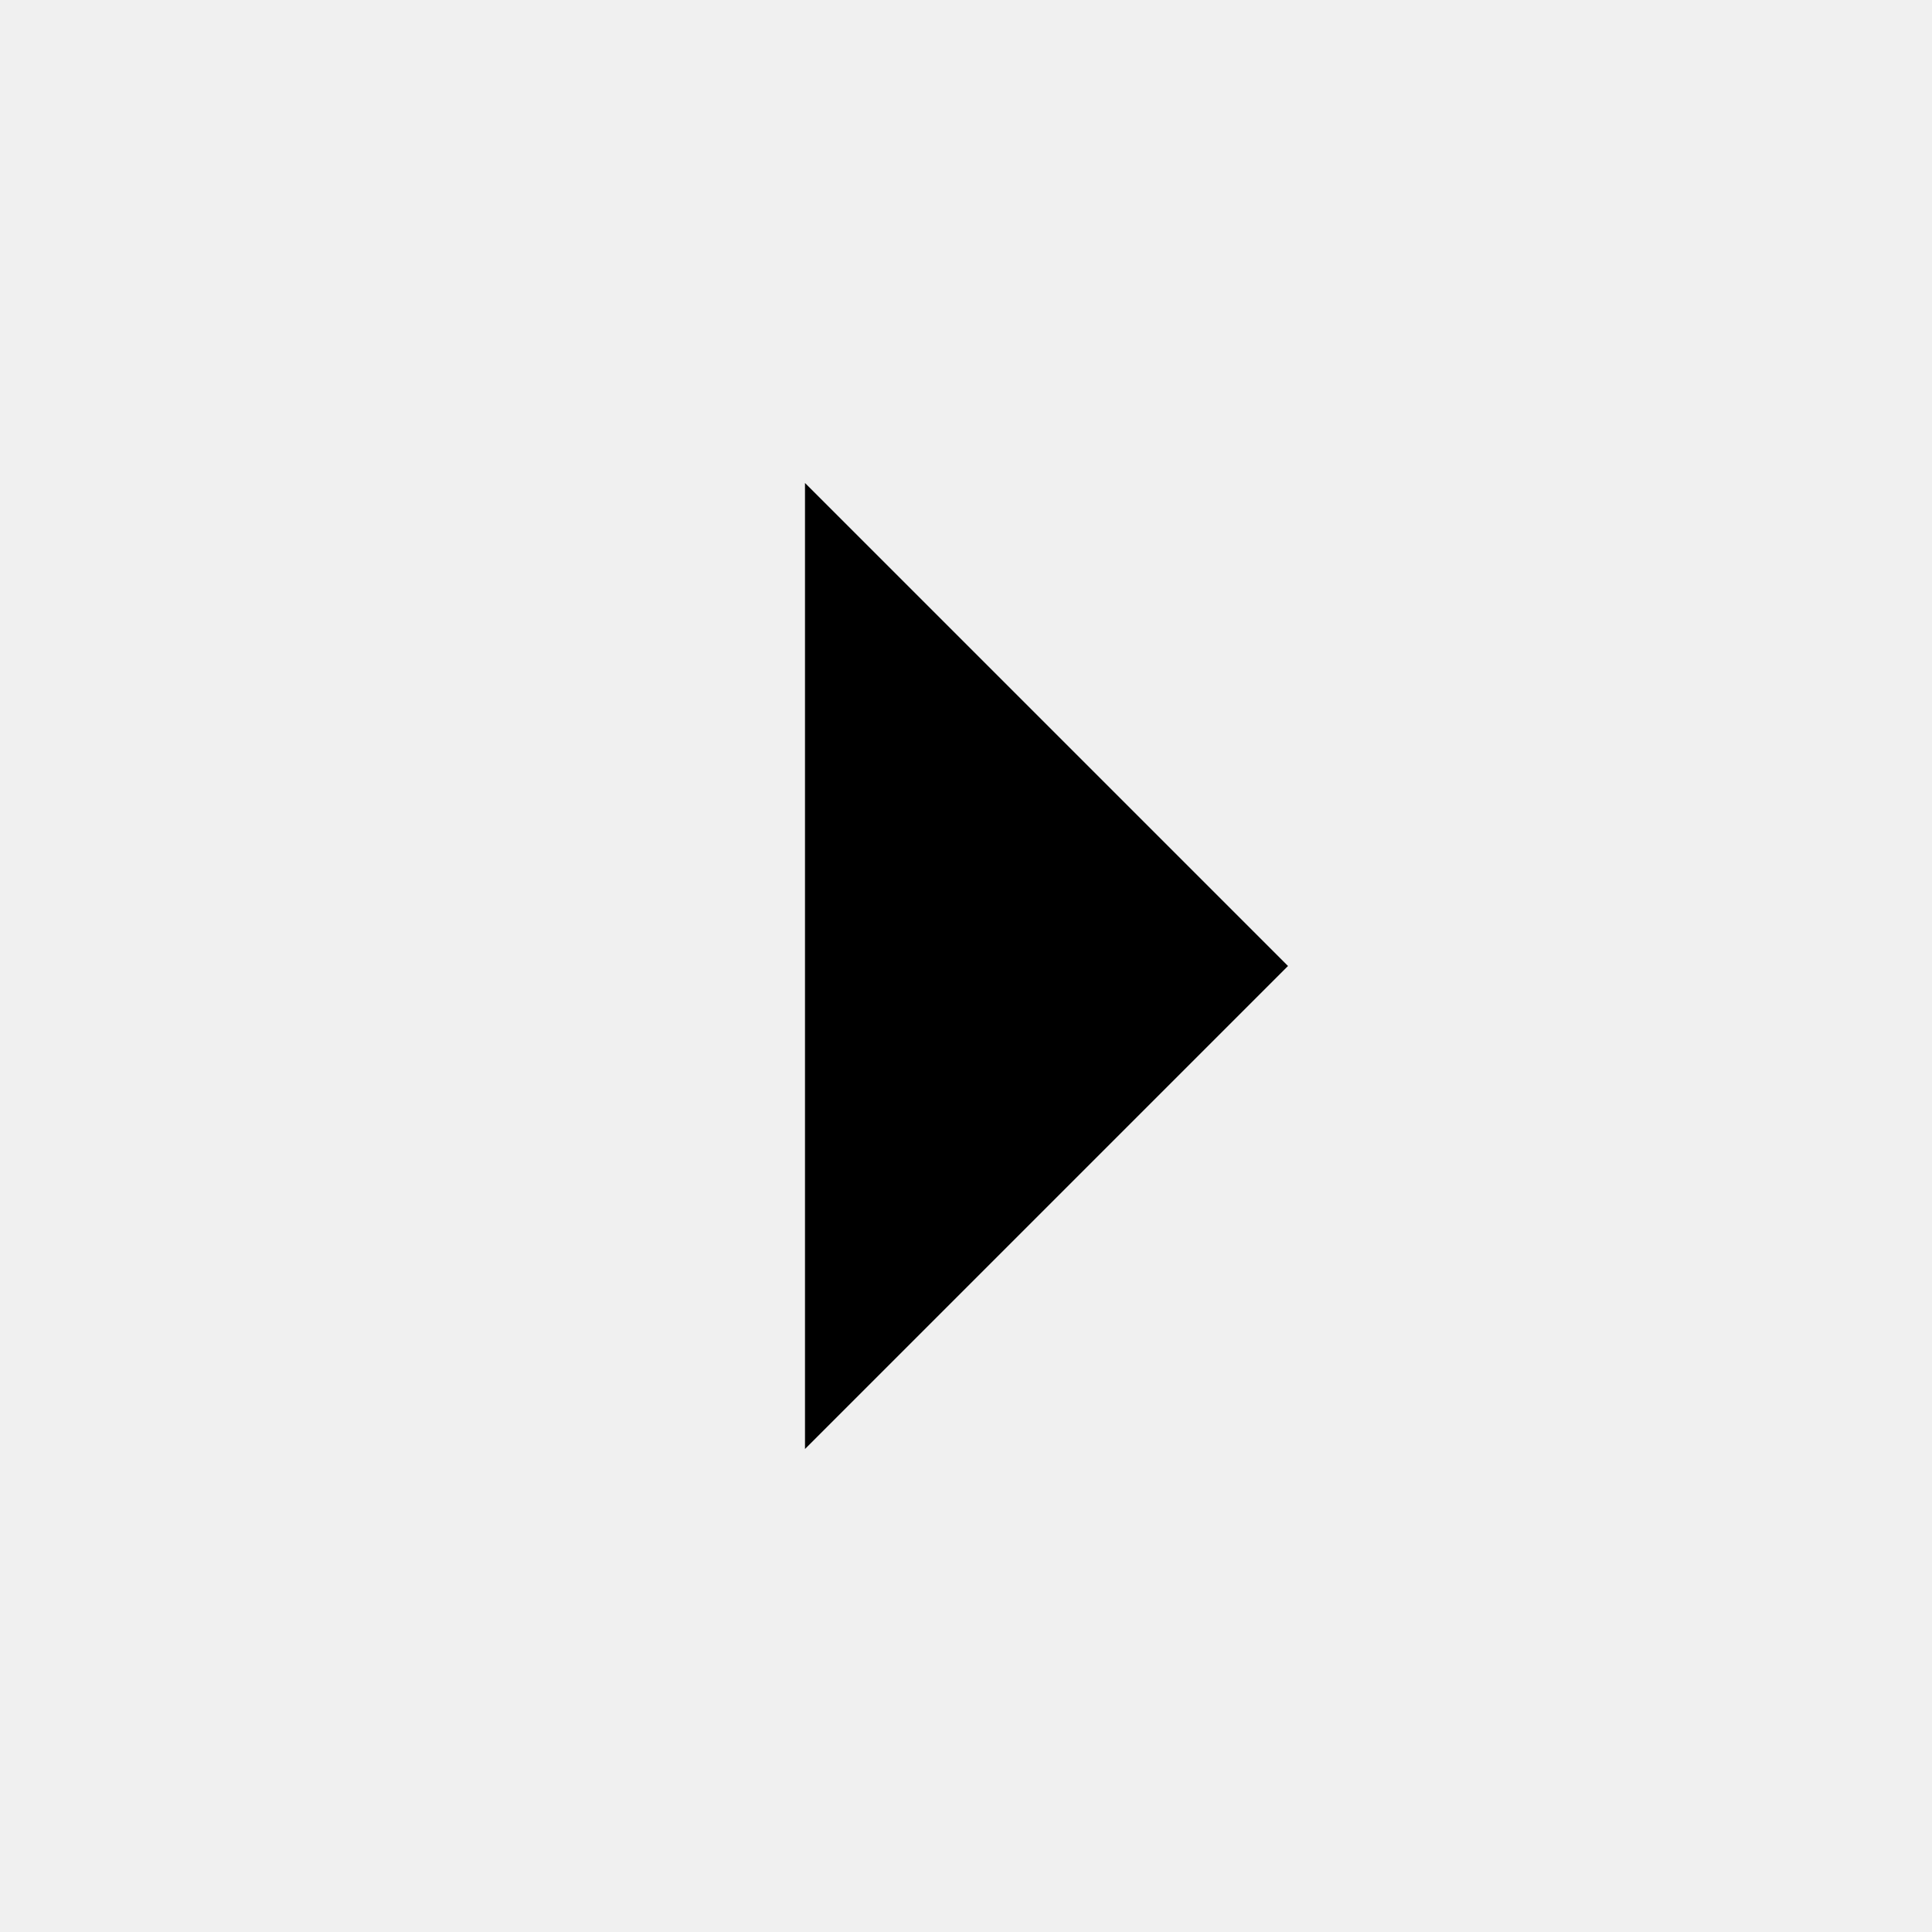
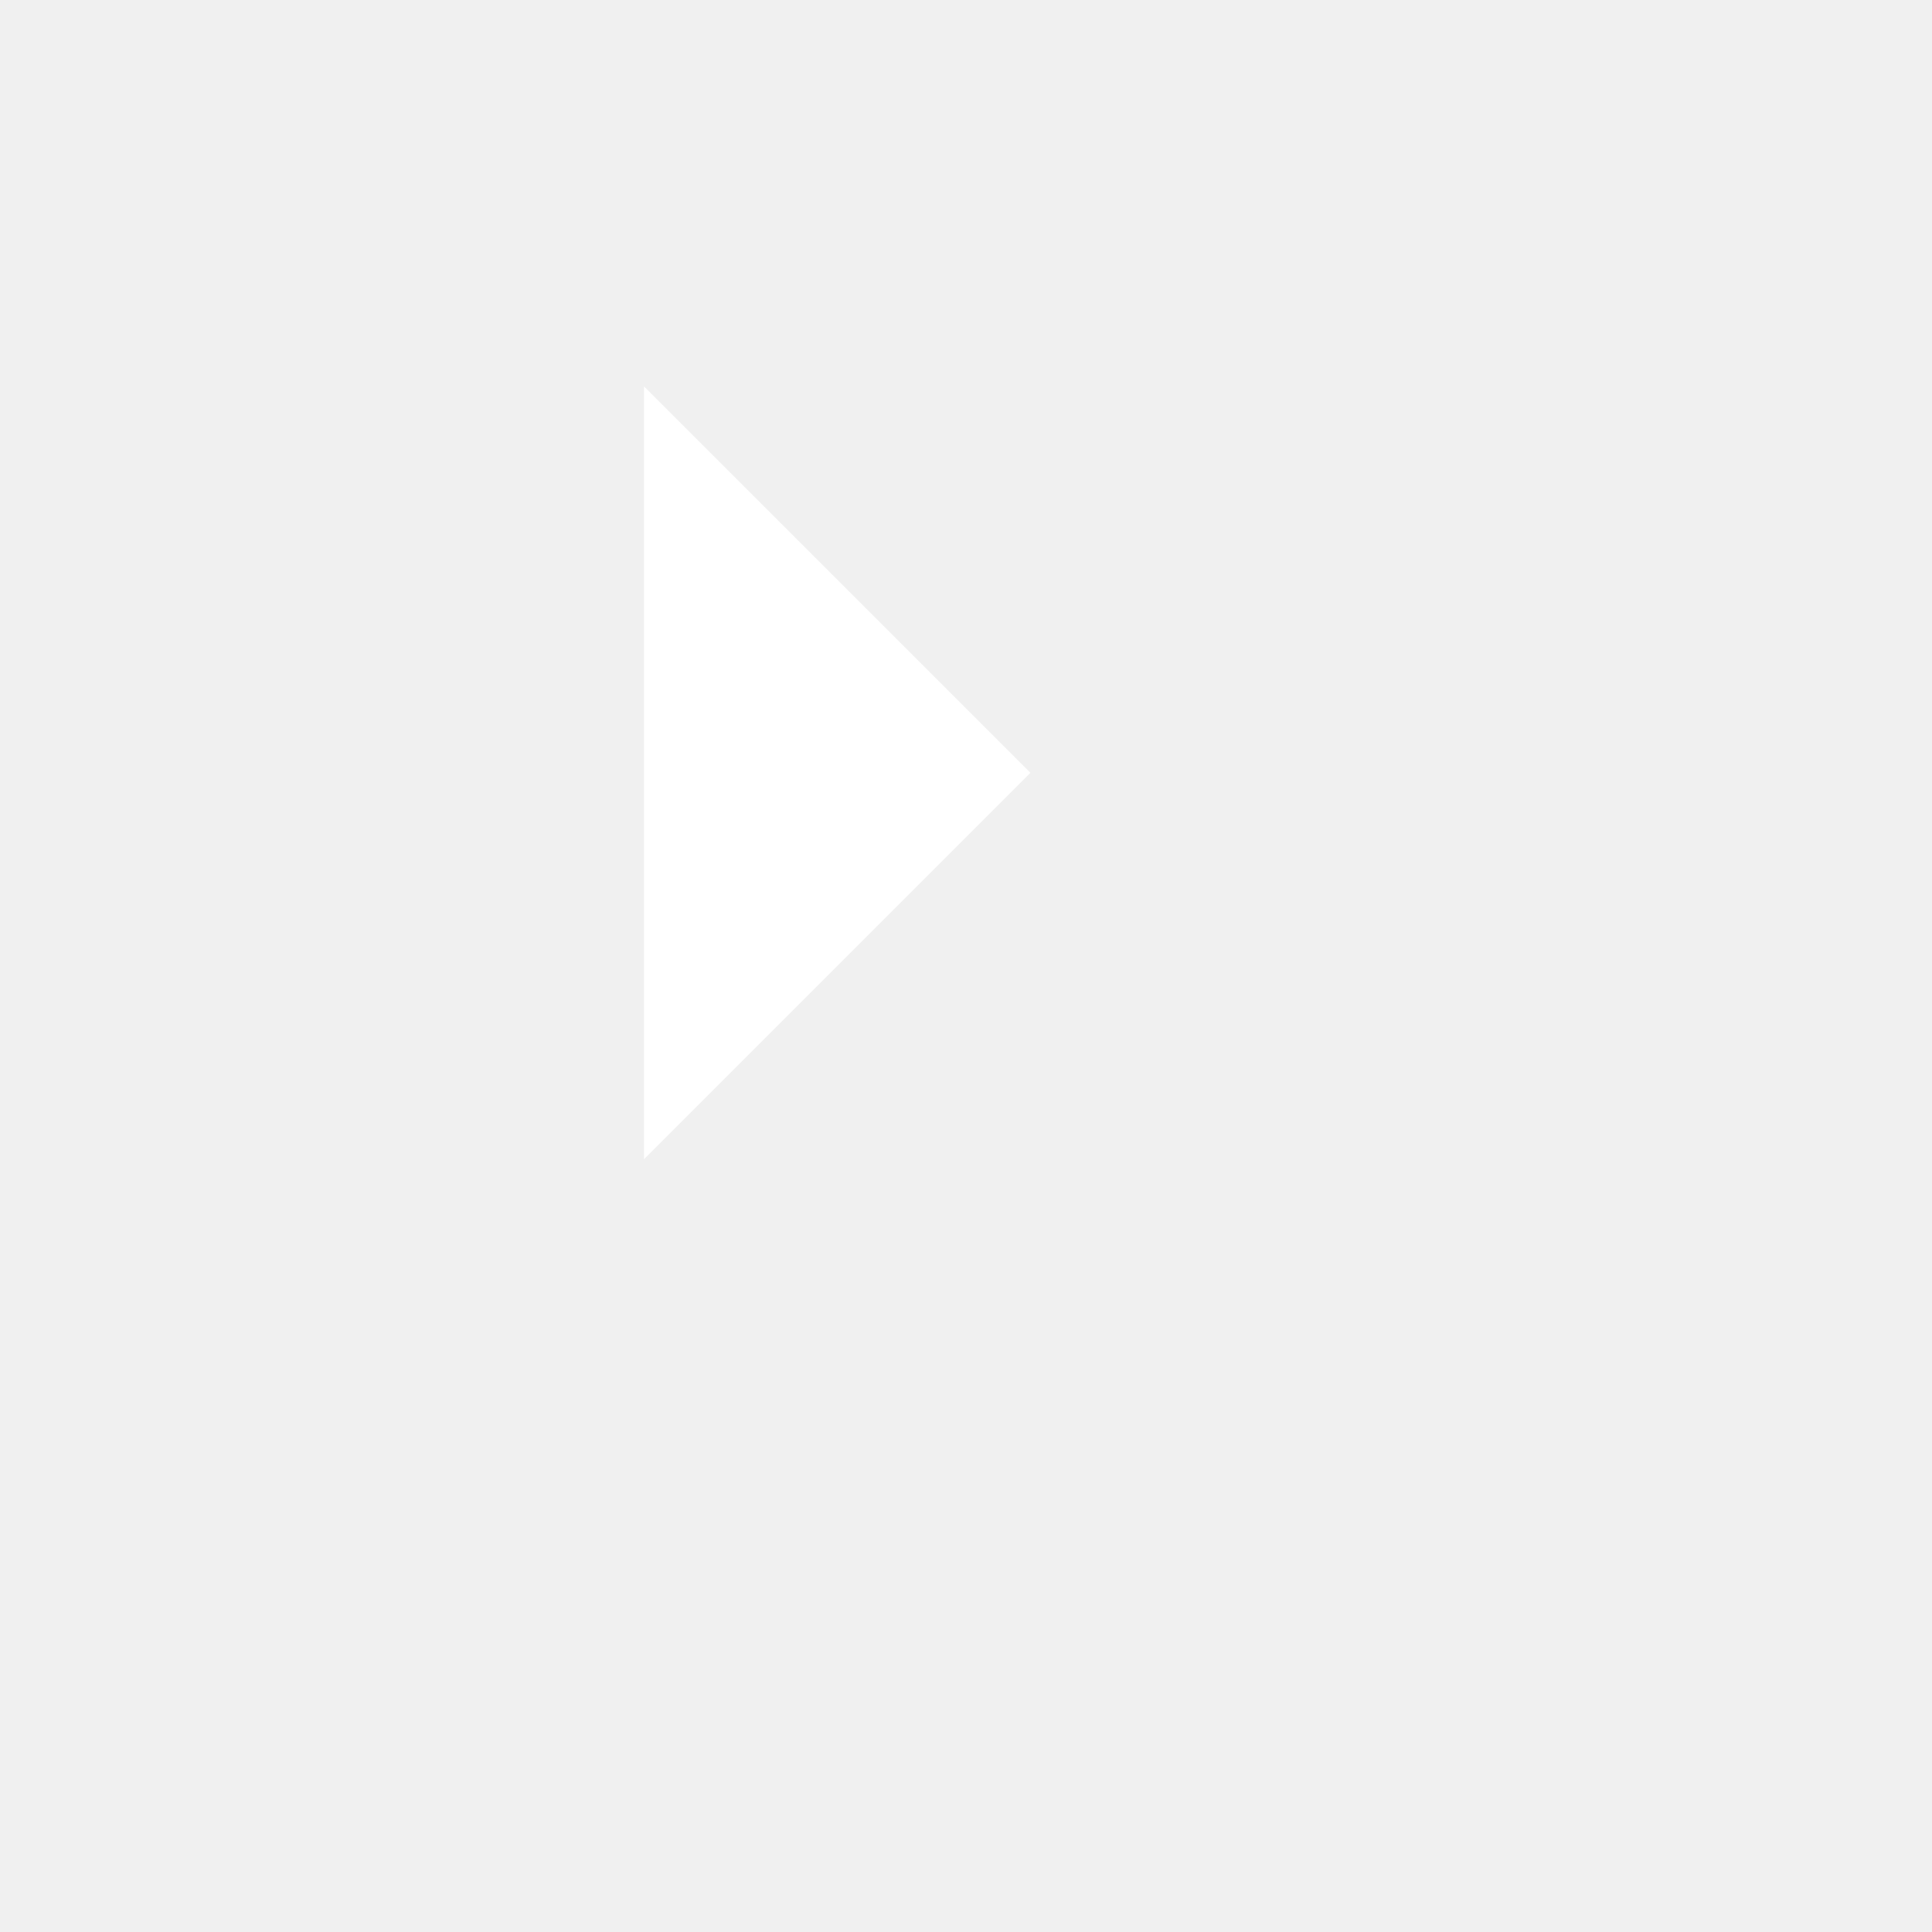
- <svg xmlns="http://www.w3.org/2000/svg" stroke="currentColor" fill="currentColor" stroke-width="0" viewBox="0 0 24 24" height="1em" width="1em">
+ <svg xmlns="http://www.w3.org/2000/svg" stroke="#ffffff" fill="#ffffff" stroke-width="0" viewBox="0 0 30 30" height="35px" width="35px">
  <g>
    <path fill="none" d="M0 0h24v24H0z" />
    <path d="M16 12l-6 6V6z" />
  </g>
</svg>
